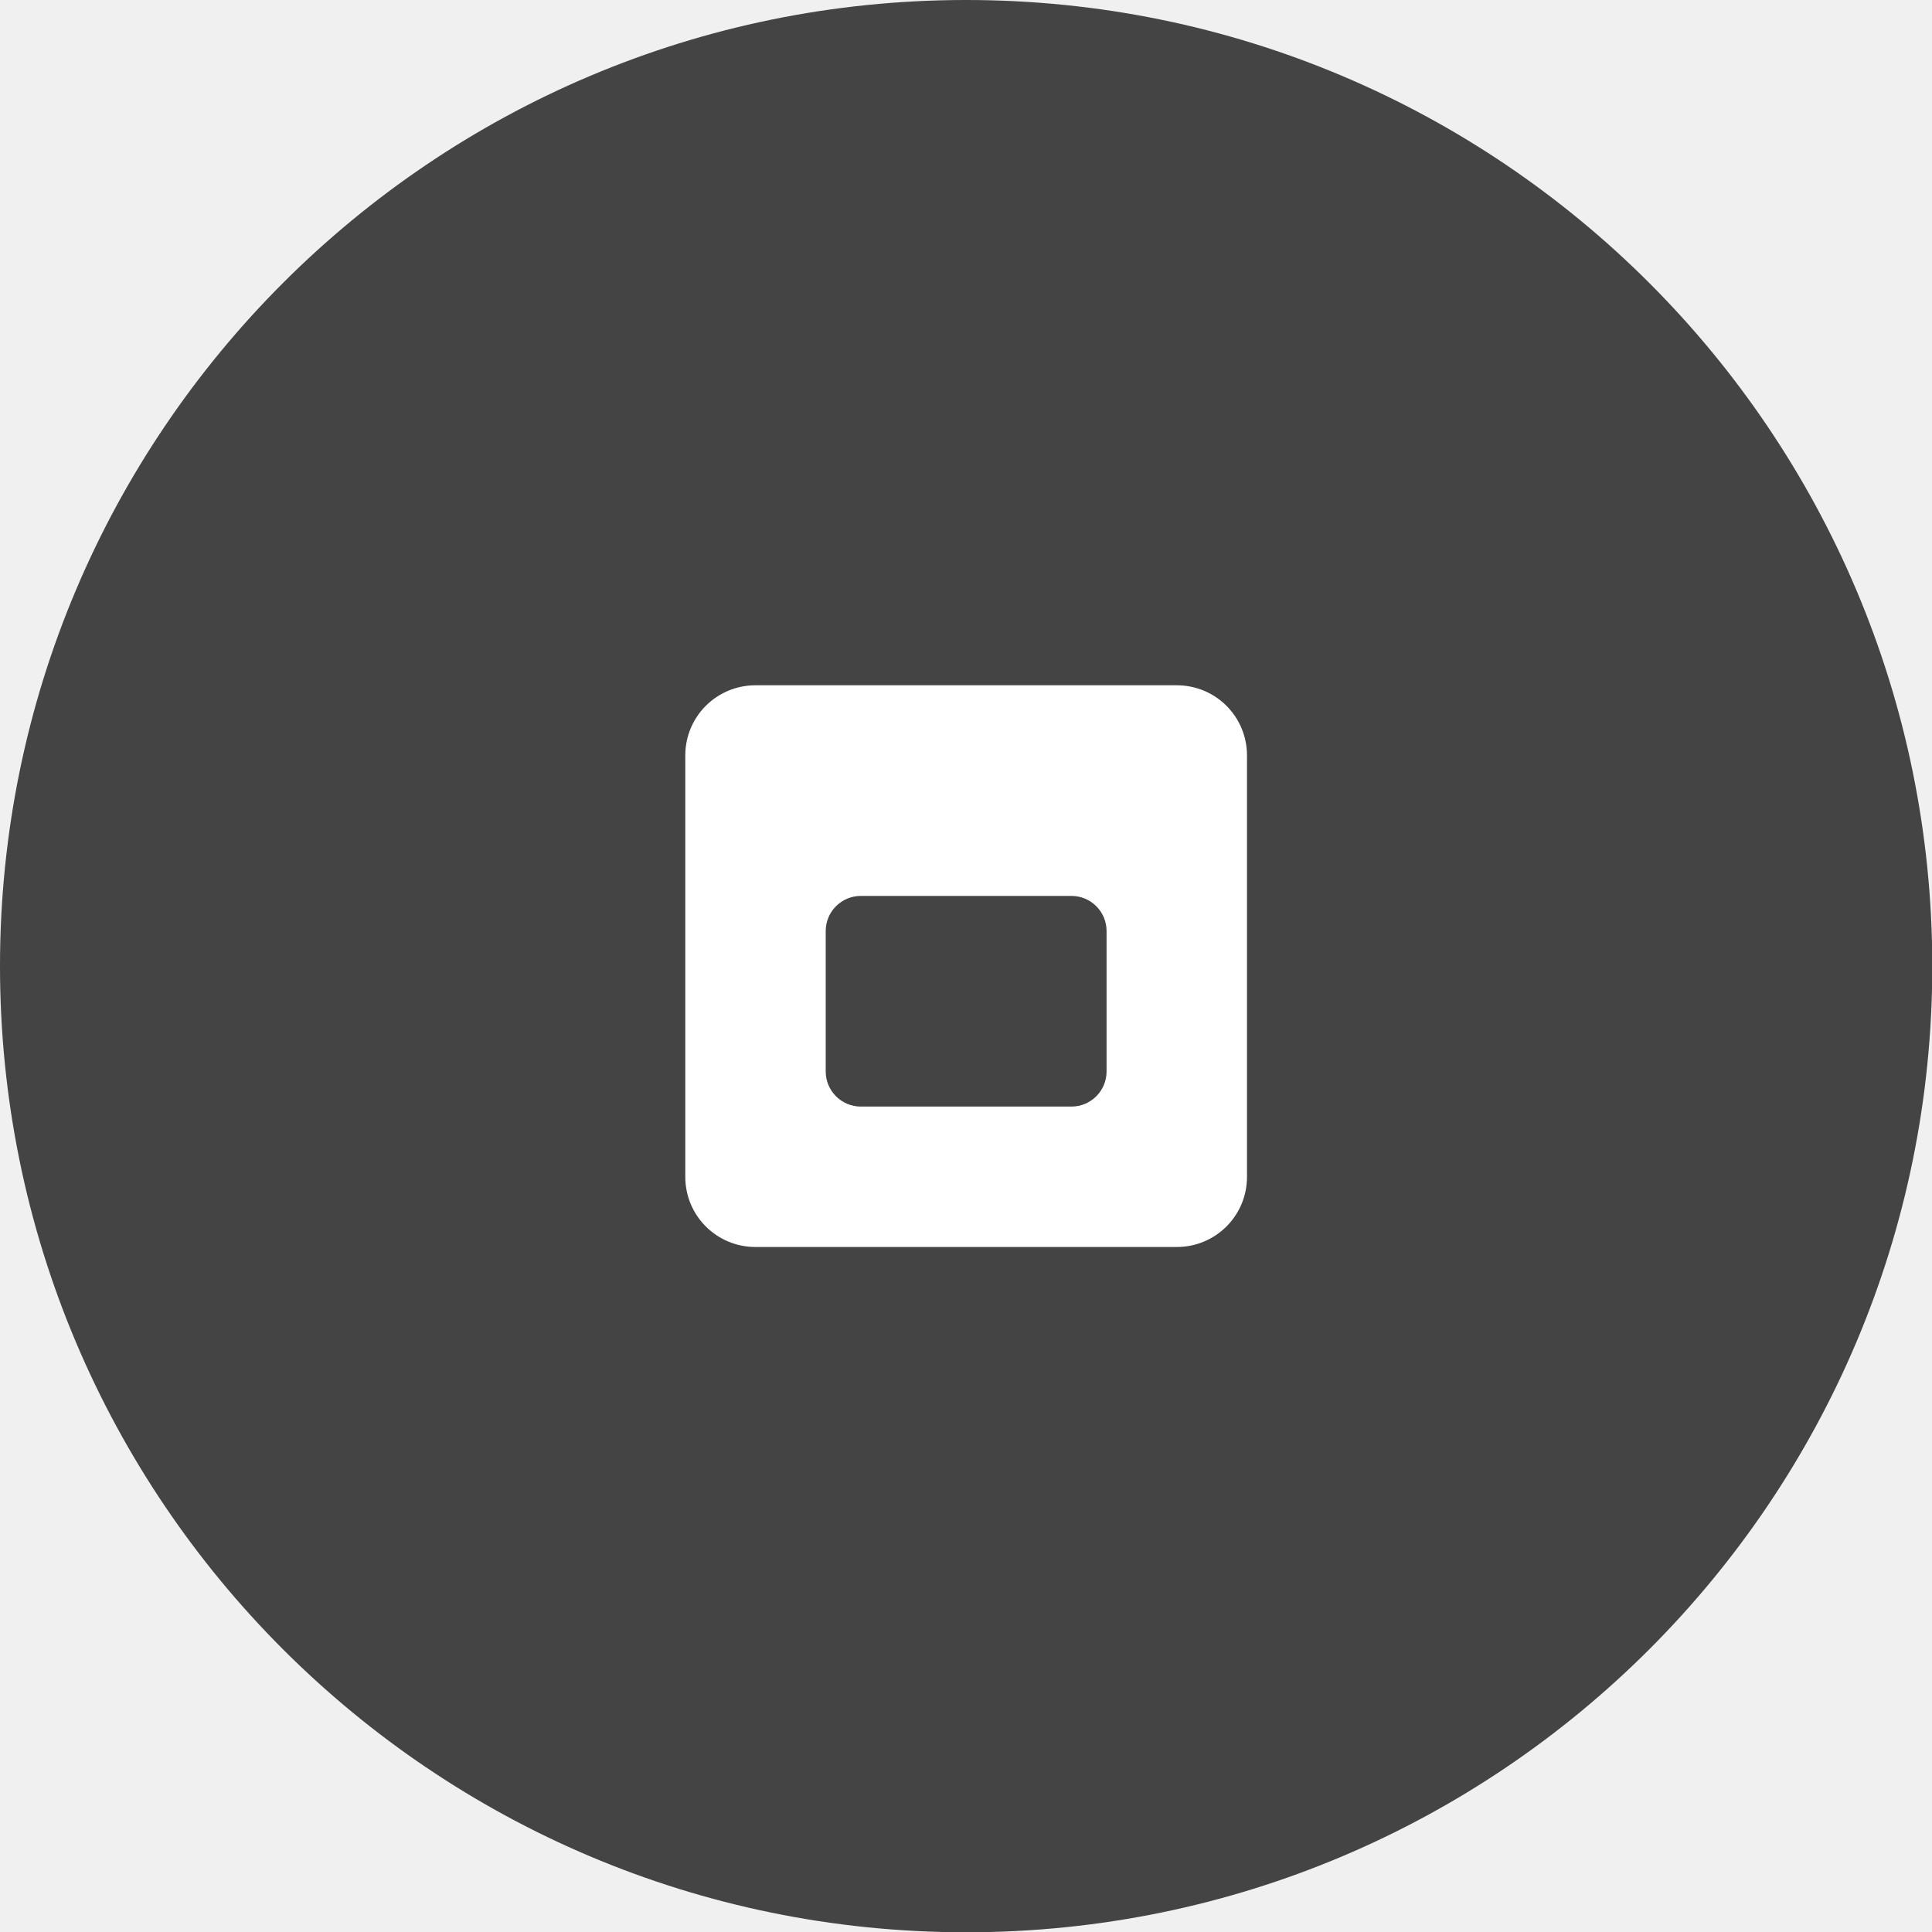
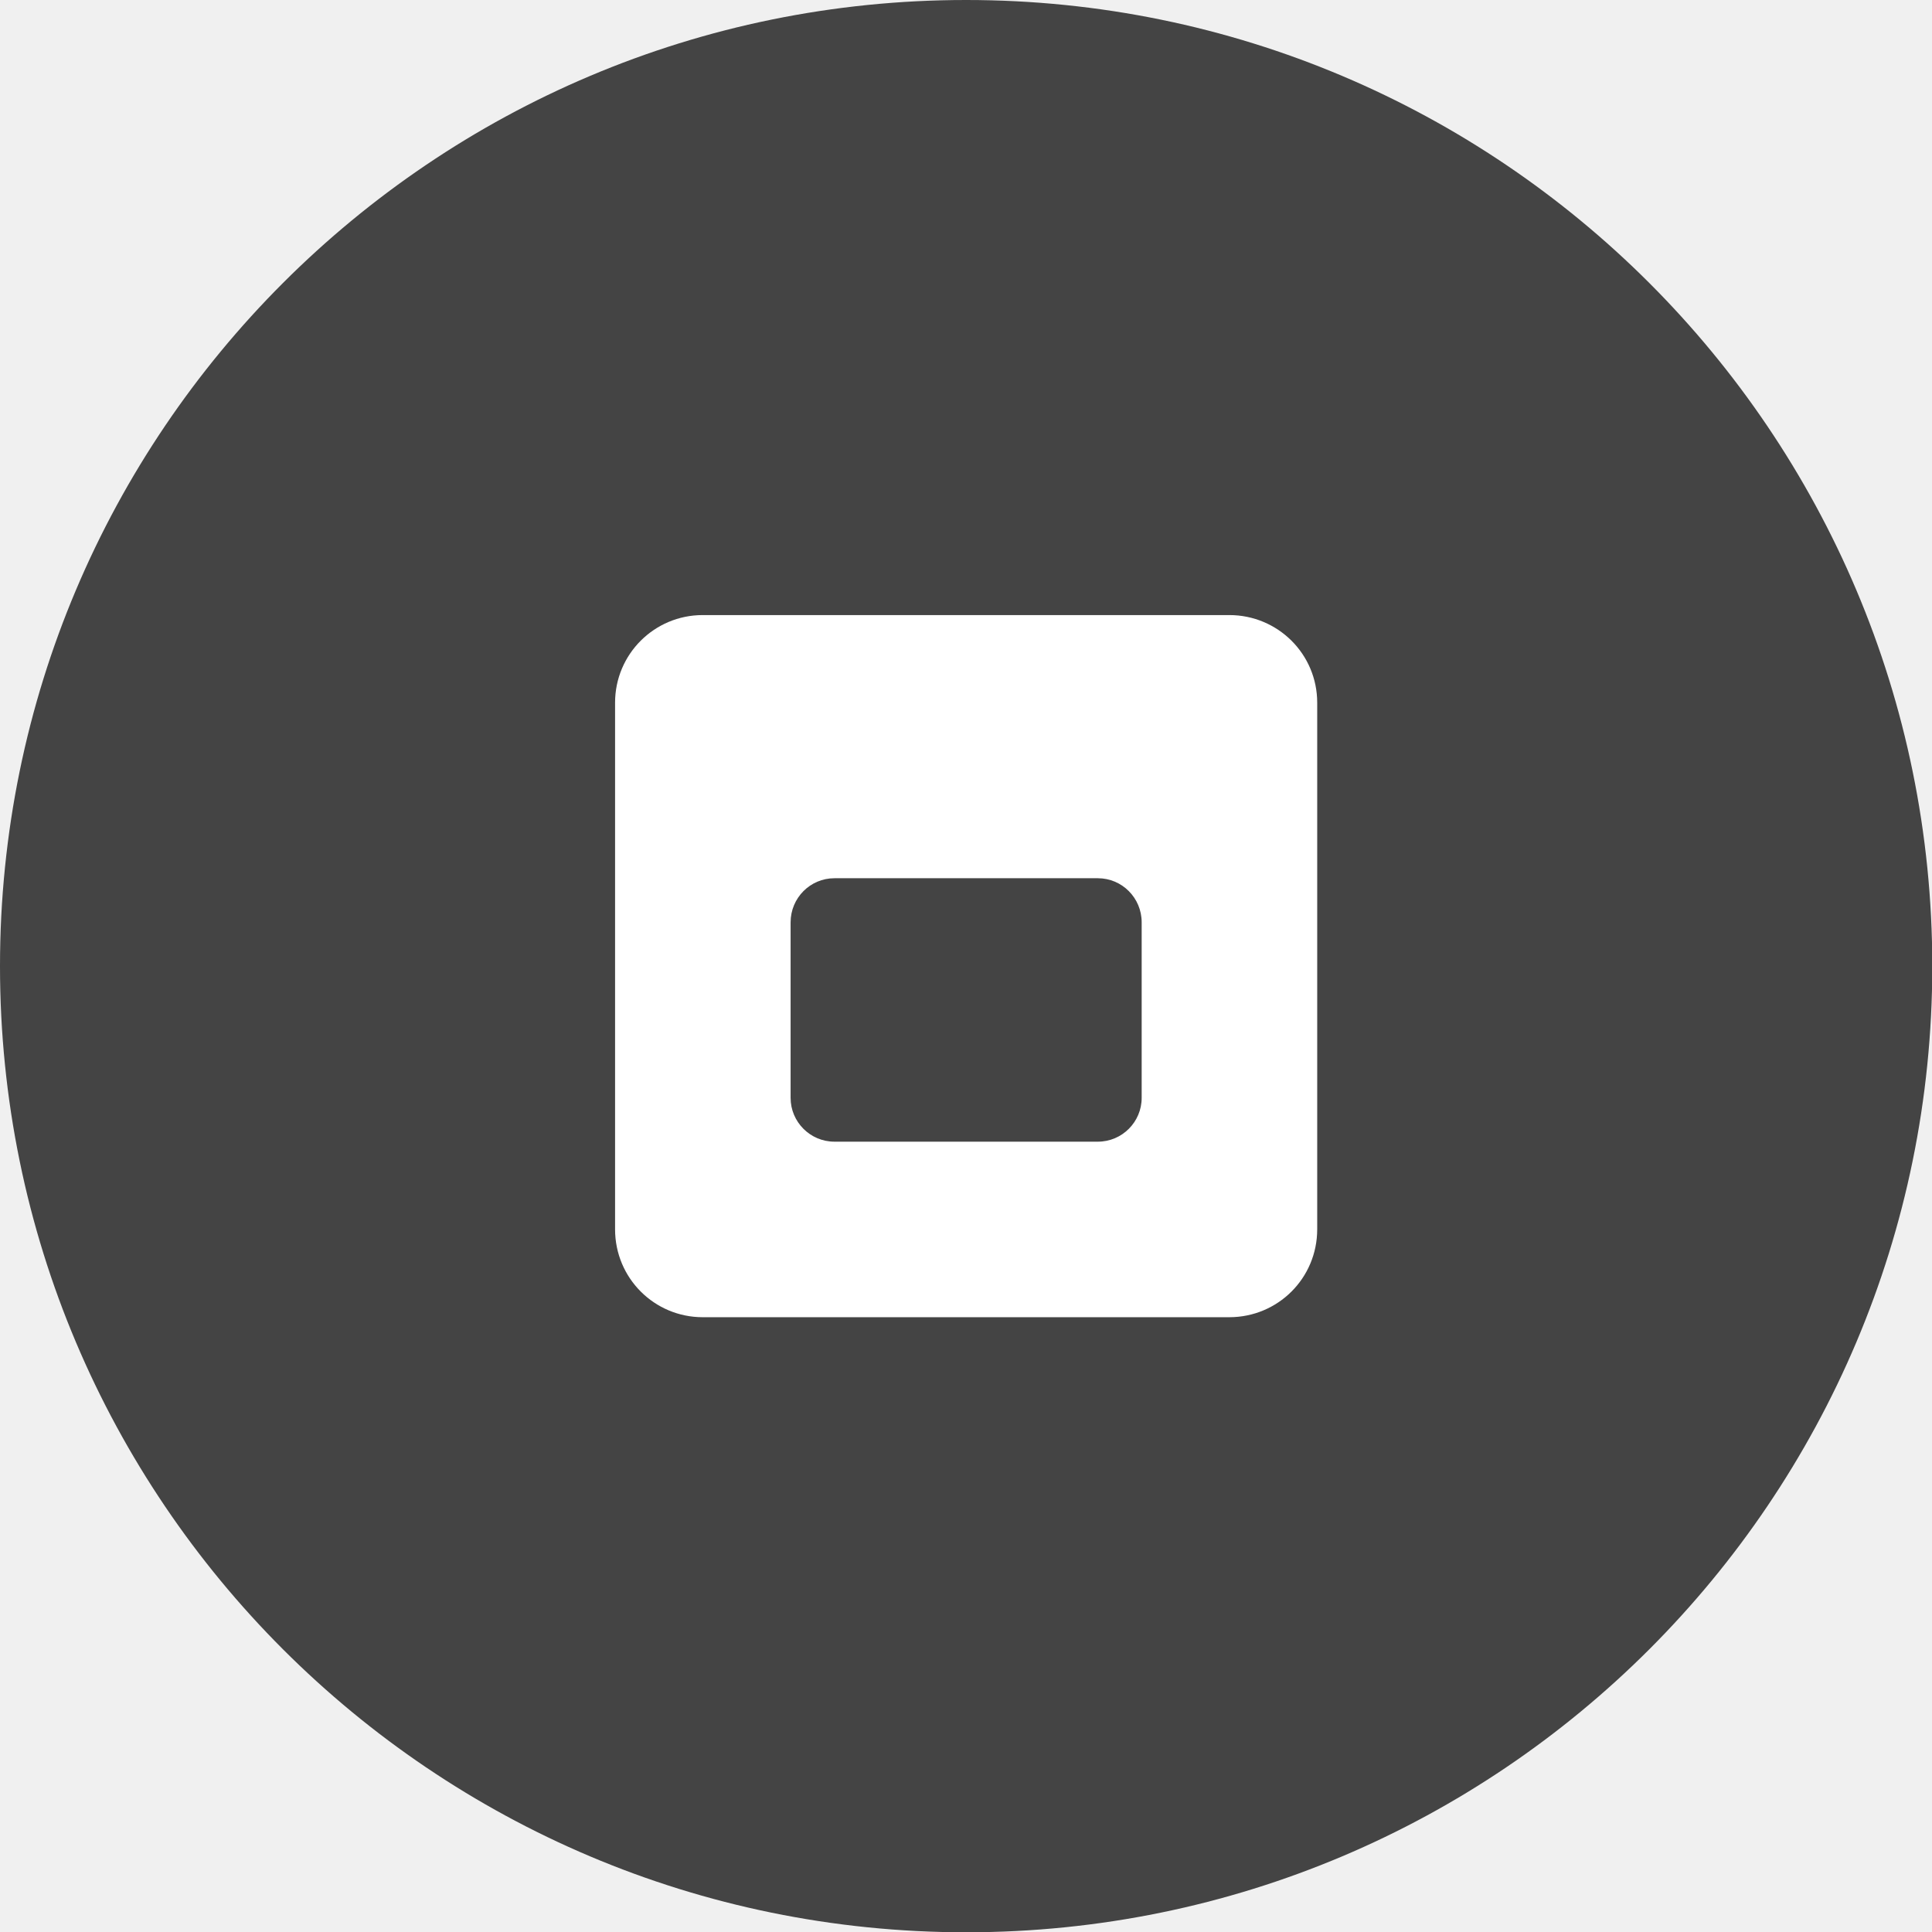
<svg xmlns="http://www.w3.org/2000/svg" width="26" height="26" viewBox="0 0 6.879 6.879" version="1.1" id="svg1">
  <defs id="defs1" />
  <g id="layer1">
    <circle style="fill:#444444;fill-opacity:1;stroke:none;stroke-width:0.529;stroke-linecap:square;stroke-dasharray:none;stroke-opacity:1" id="circle2" cx="3.44" cy="3.44" r="3.44" />
-     <path style="fill:#ffffff" d="M 2.69 2.44 C 2.552 2.44 2.44 2.551 2.44 2.69 L 2.44 4.19 C 2.44 4.329 2.552 4.44 2.69 4.44 L 4.19 4.44 C 4.328 4.44 4.44 4.329 4.44 4.19 L 4.44 2.69 C 4.44 2.551 4.328 2.44 4.19 2.44 L 2.69 2.44 Z M 3.065 3.19 L 3.815 3.19 C 3.884 3.19 3.94 3.246 3.94 3.315 L 3.94 3.815 C 3.94 3.884 3.884 3.94 3.815 3.94 L 3.065 3.94 C 2.996 3.94 2.94 3.884 2.94 3.815 L 2.94 3.315 C 2.94 3.246 2.996 3.19 3.065 3.19 Z" />
+     <path style="fill:#ffffff" d="M 2.502 2.19 C 2.33 2.19 2.19 2.329 2.19 2.502 L 2.19 4.377 C 2.19 4.551 2.33 4.69 2.502 4.69 L 4.377 4.69 C 4.55 4.69 4.69 4.551 4.69 4.377 L 4.69 2.502 C 4.69 2.329 4.55 2.19 4.377 2.19 L 2.502 2.19 Z M 2.971 3.127 L 3.909 3.127 C 3.995 3.127 4.065 3.197 4.065 3.284 L 4.065 3.909 C 4.065 3.995 3.995 4.065 3.909 4.065 L 2.971 4.065 C 2.885 4.065 2.815 3.995 2.815 3.909 L 2.815 3.284 C 2.815 3.197 2.885 3.127 2.971 3.127 Z" />
  </g>
</svg>
